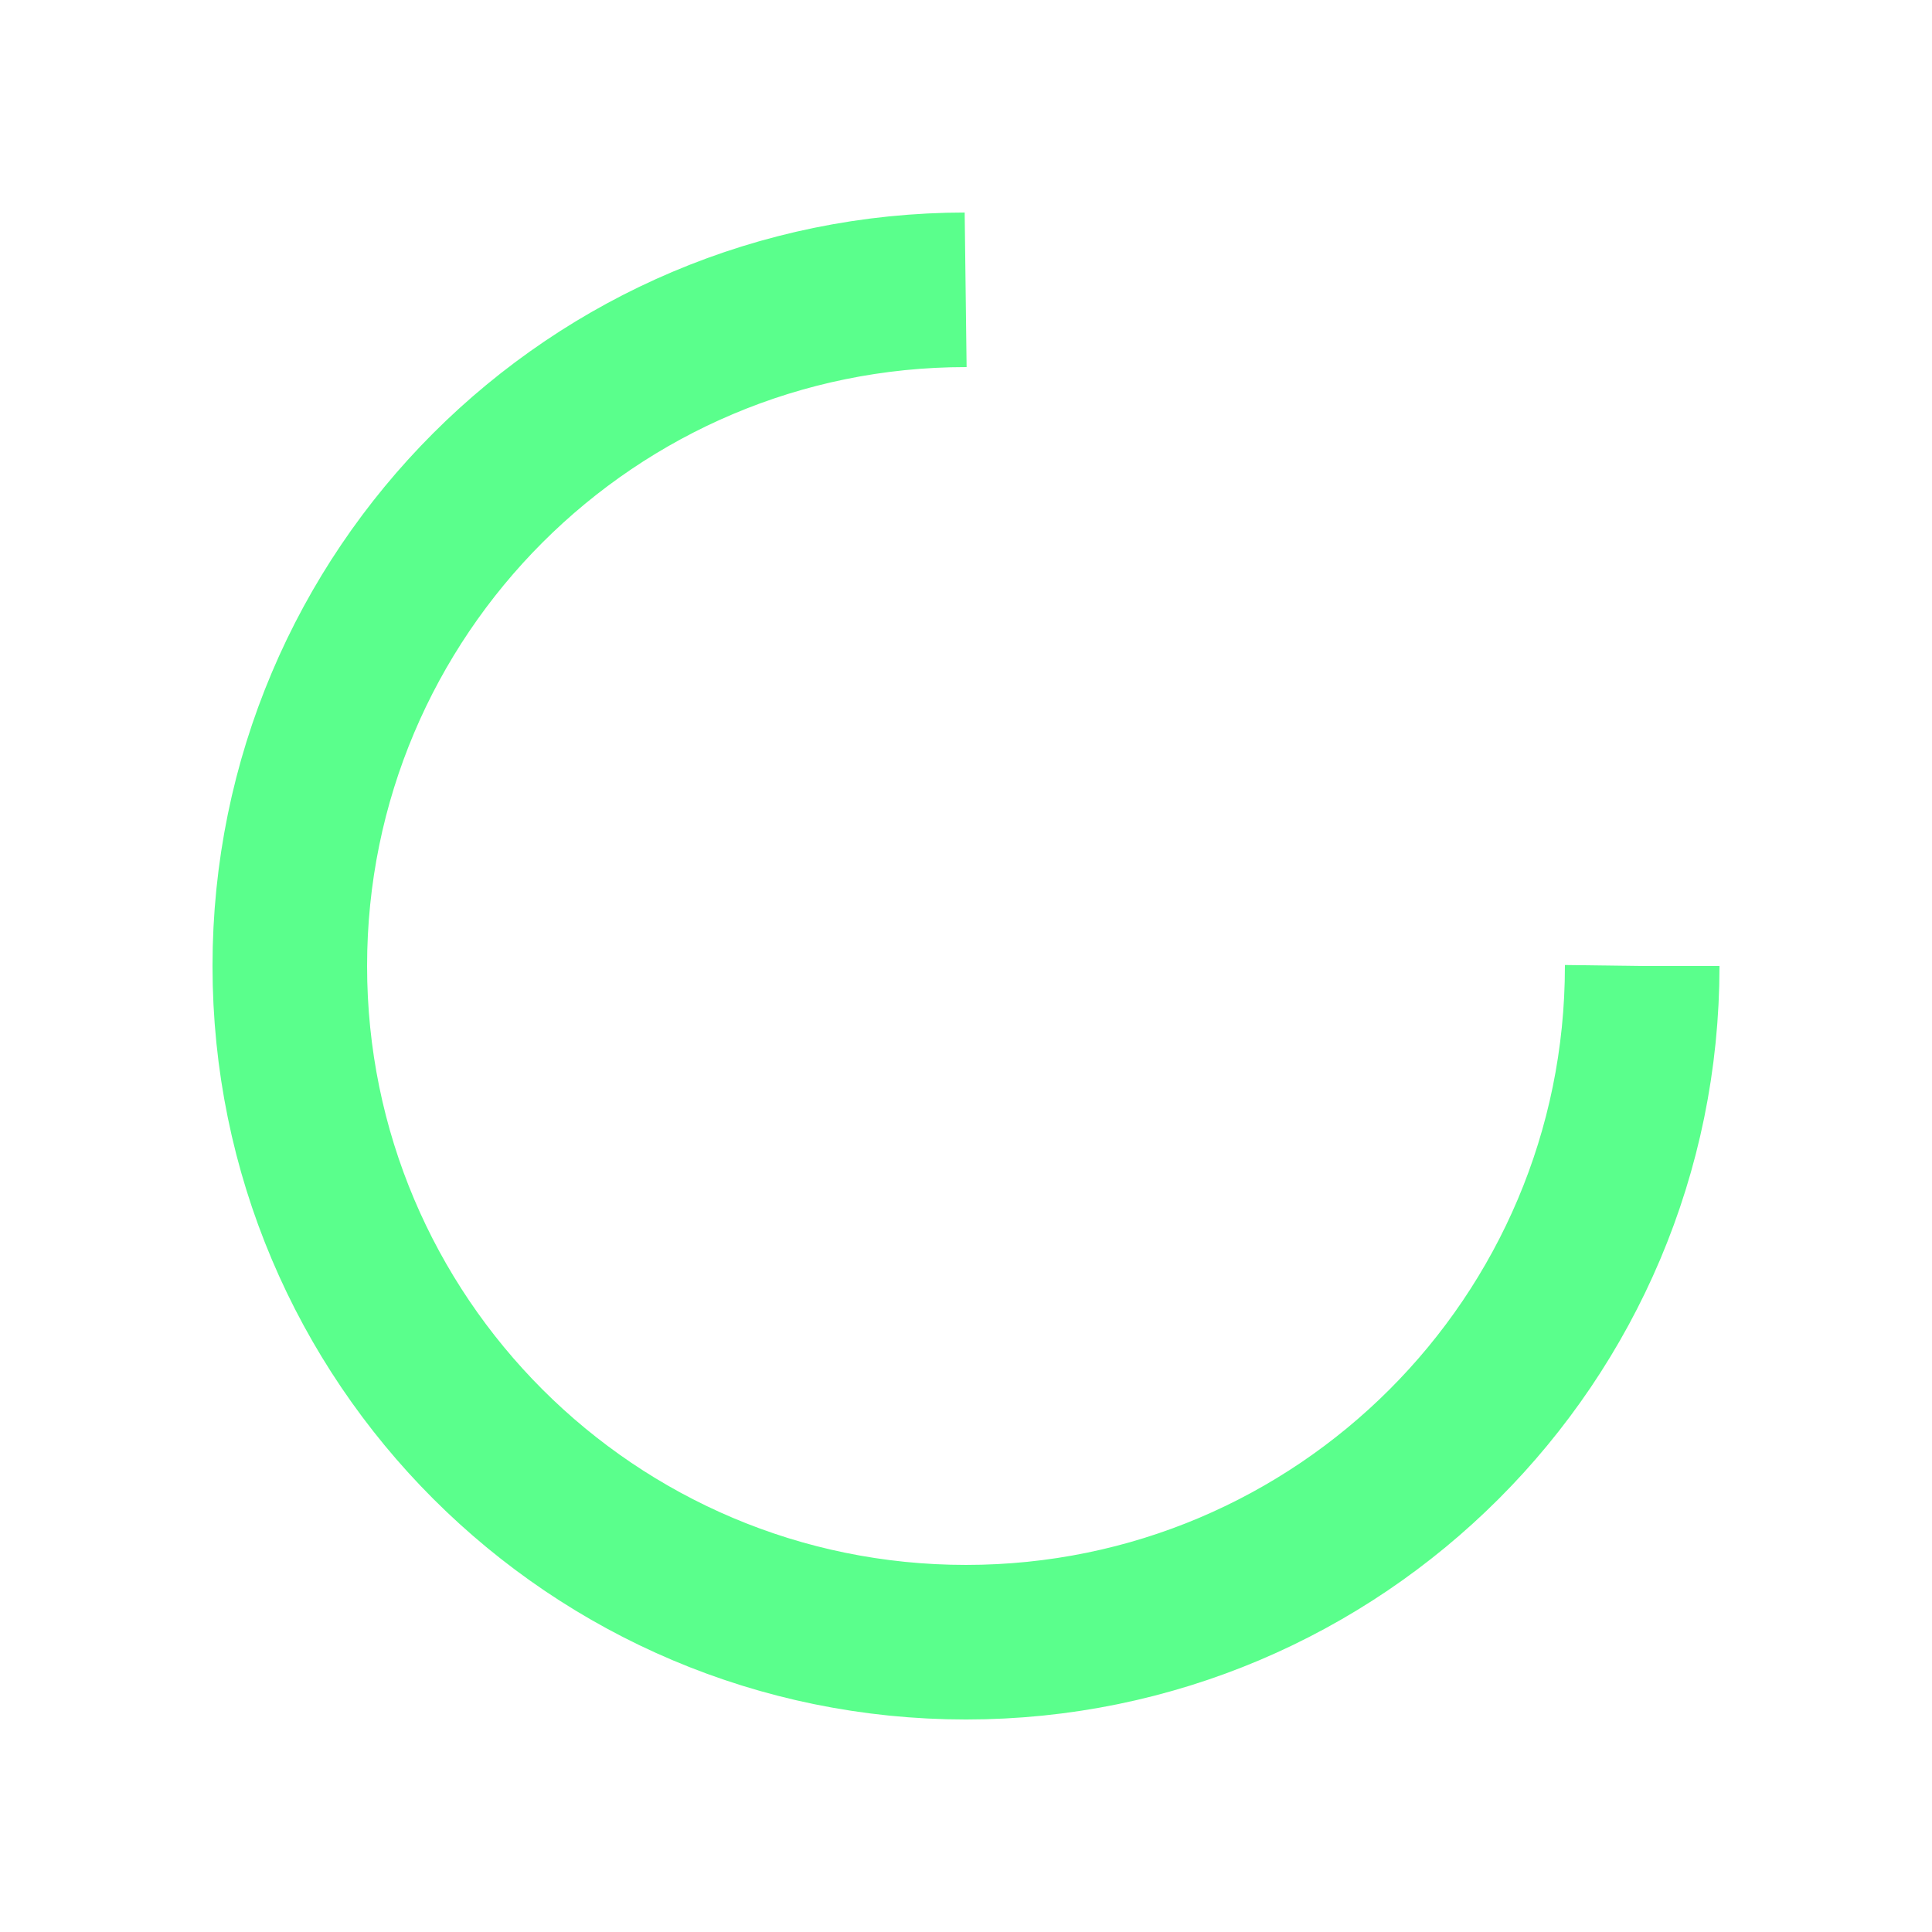
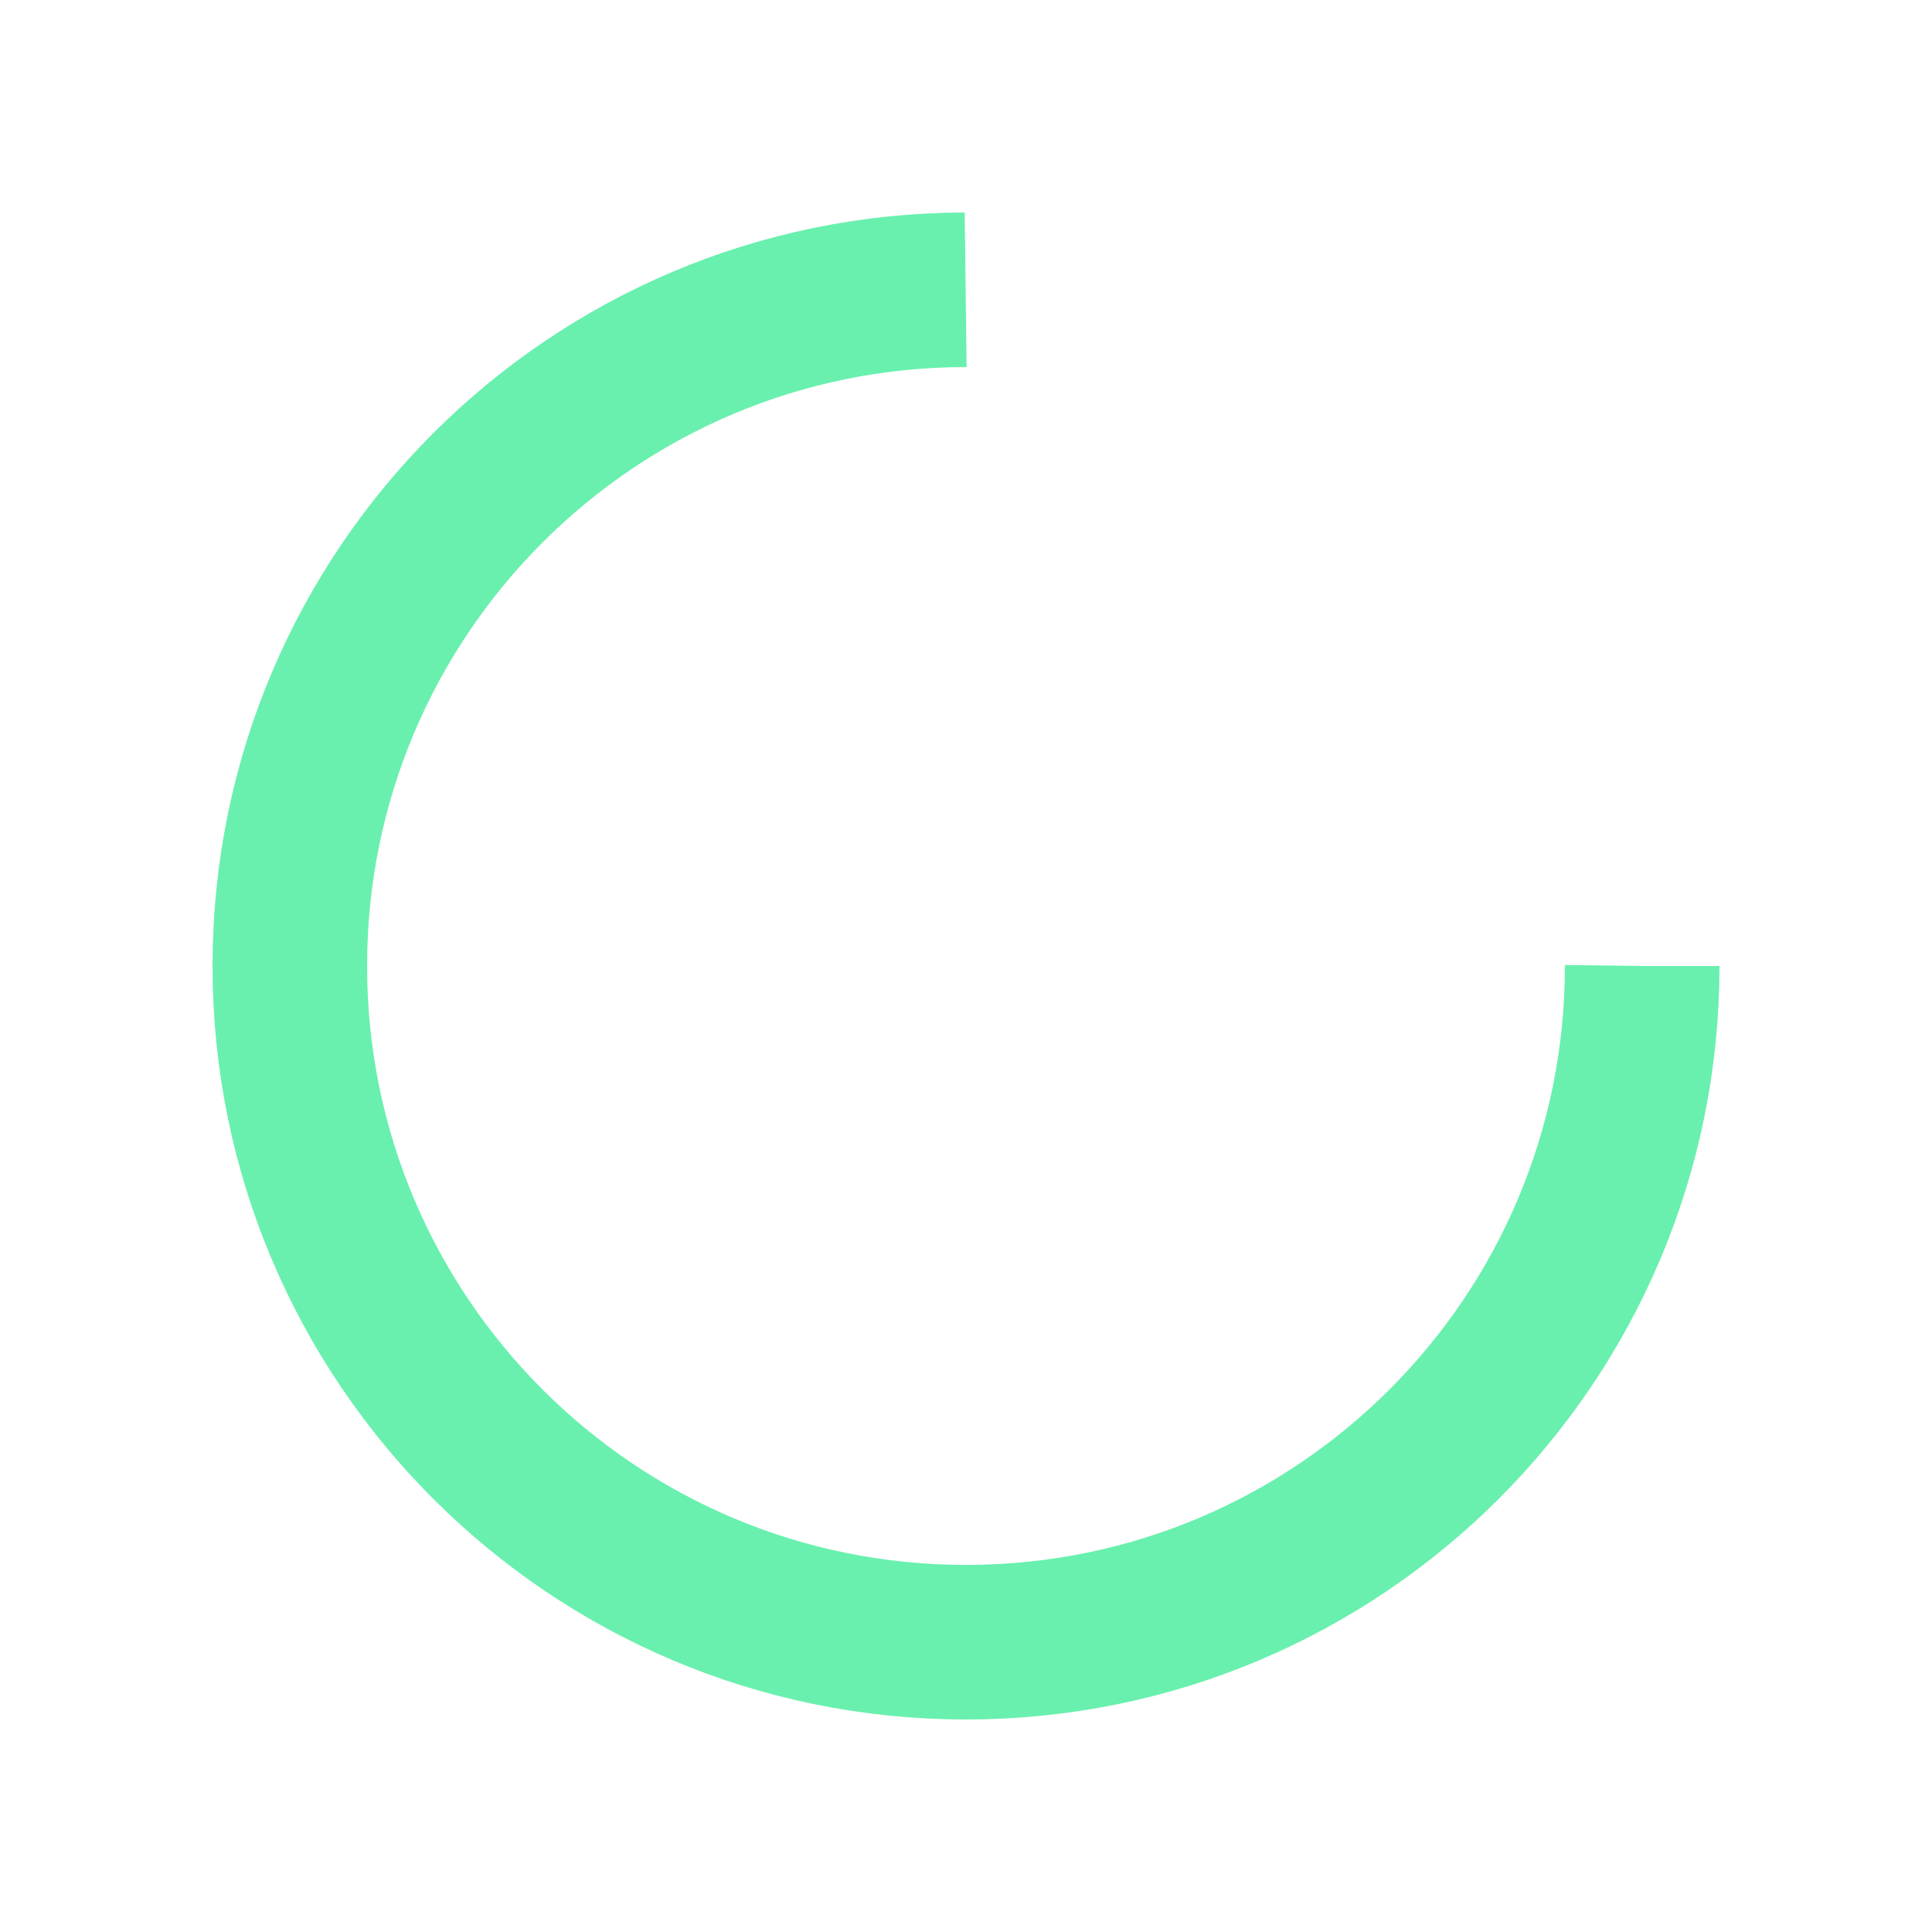
<svg xmlns="http://www.w3.org/2000/svg" width="200px" height="200px" viewBox="0 0 100 100" preserveAspectRatio="xMidYMid" class="lds-rolling" style="background: rgba(0, 0, 0, 0) none repeat scroll 0% 0%;">
-   <circle cx="50" cy="50" fill="none" ng-attr-stroke="{{config.color}}" ng-attr-stroke-width="{{config.width}}" ng-attr-r="{{config.radius}}" ng-attr-stroke-dasharray="{{config.dasharray}}" stroke="#5aff8c" stroke-width="8" r="35" stroke-dasharray="164.934 56.978">
+   <circle cx="50" cy="50" fill="none" ng-attr-stroke="{{config.color}}" ng-attr-stroke-width="{{config.width}}" ng-attr-r="{{config.radius}}" ng-attr-stroke-dasharray="{{config.dasharray}}" stroke="#69f0ae" stroke-width="8" r="35" stroke-dasharray="164.934 56.978">
    <animateTransform attributeName="transform" type="rotate" calcMode="linear" values="0 50 50;360 50 50" keyTimes="0;1" dur="1s" begin="0s" repeatCount="indefinite" />
  </circle>
</svg>
